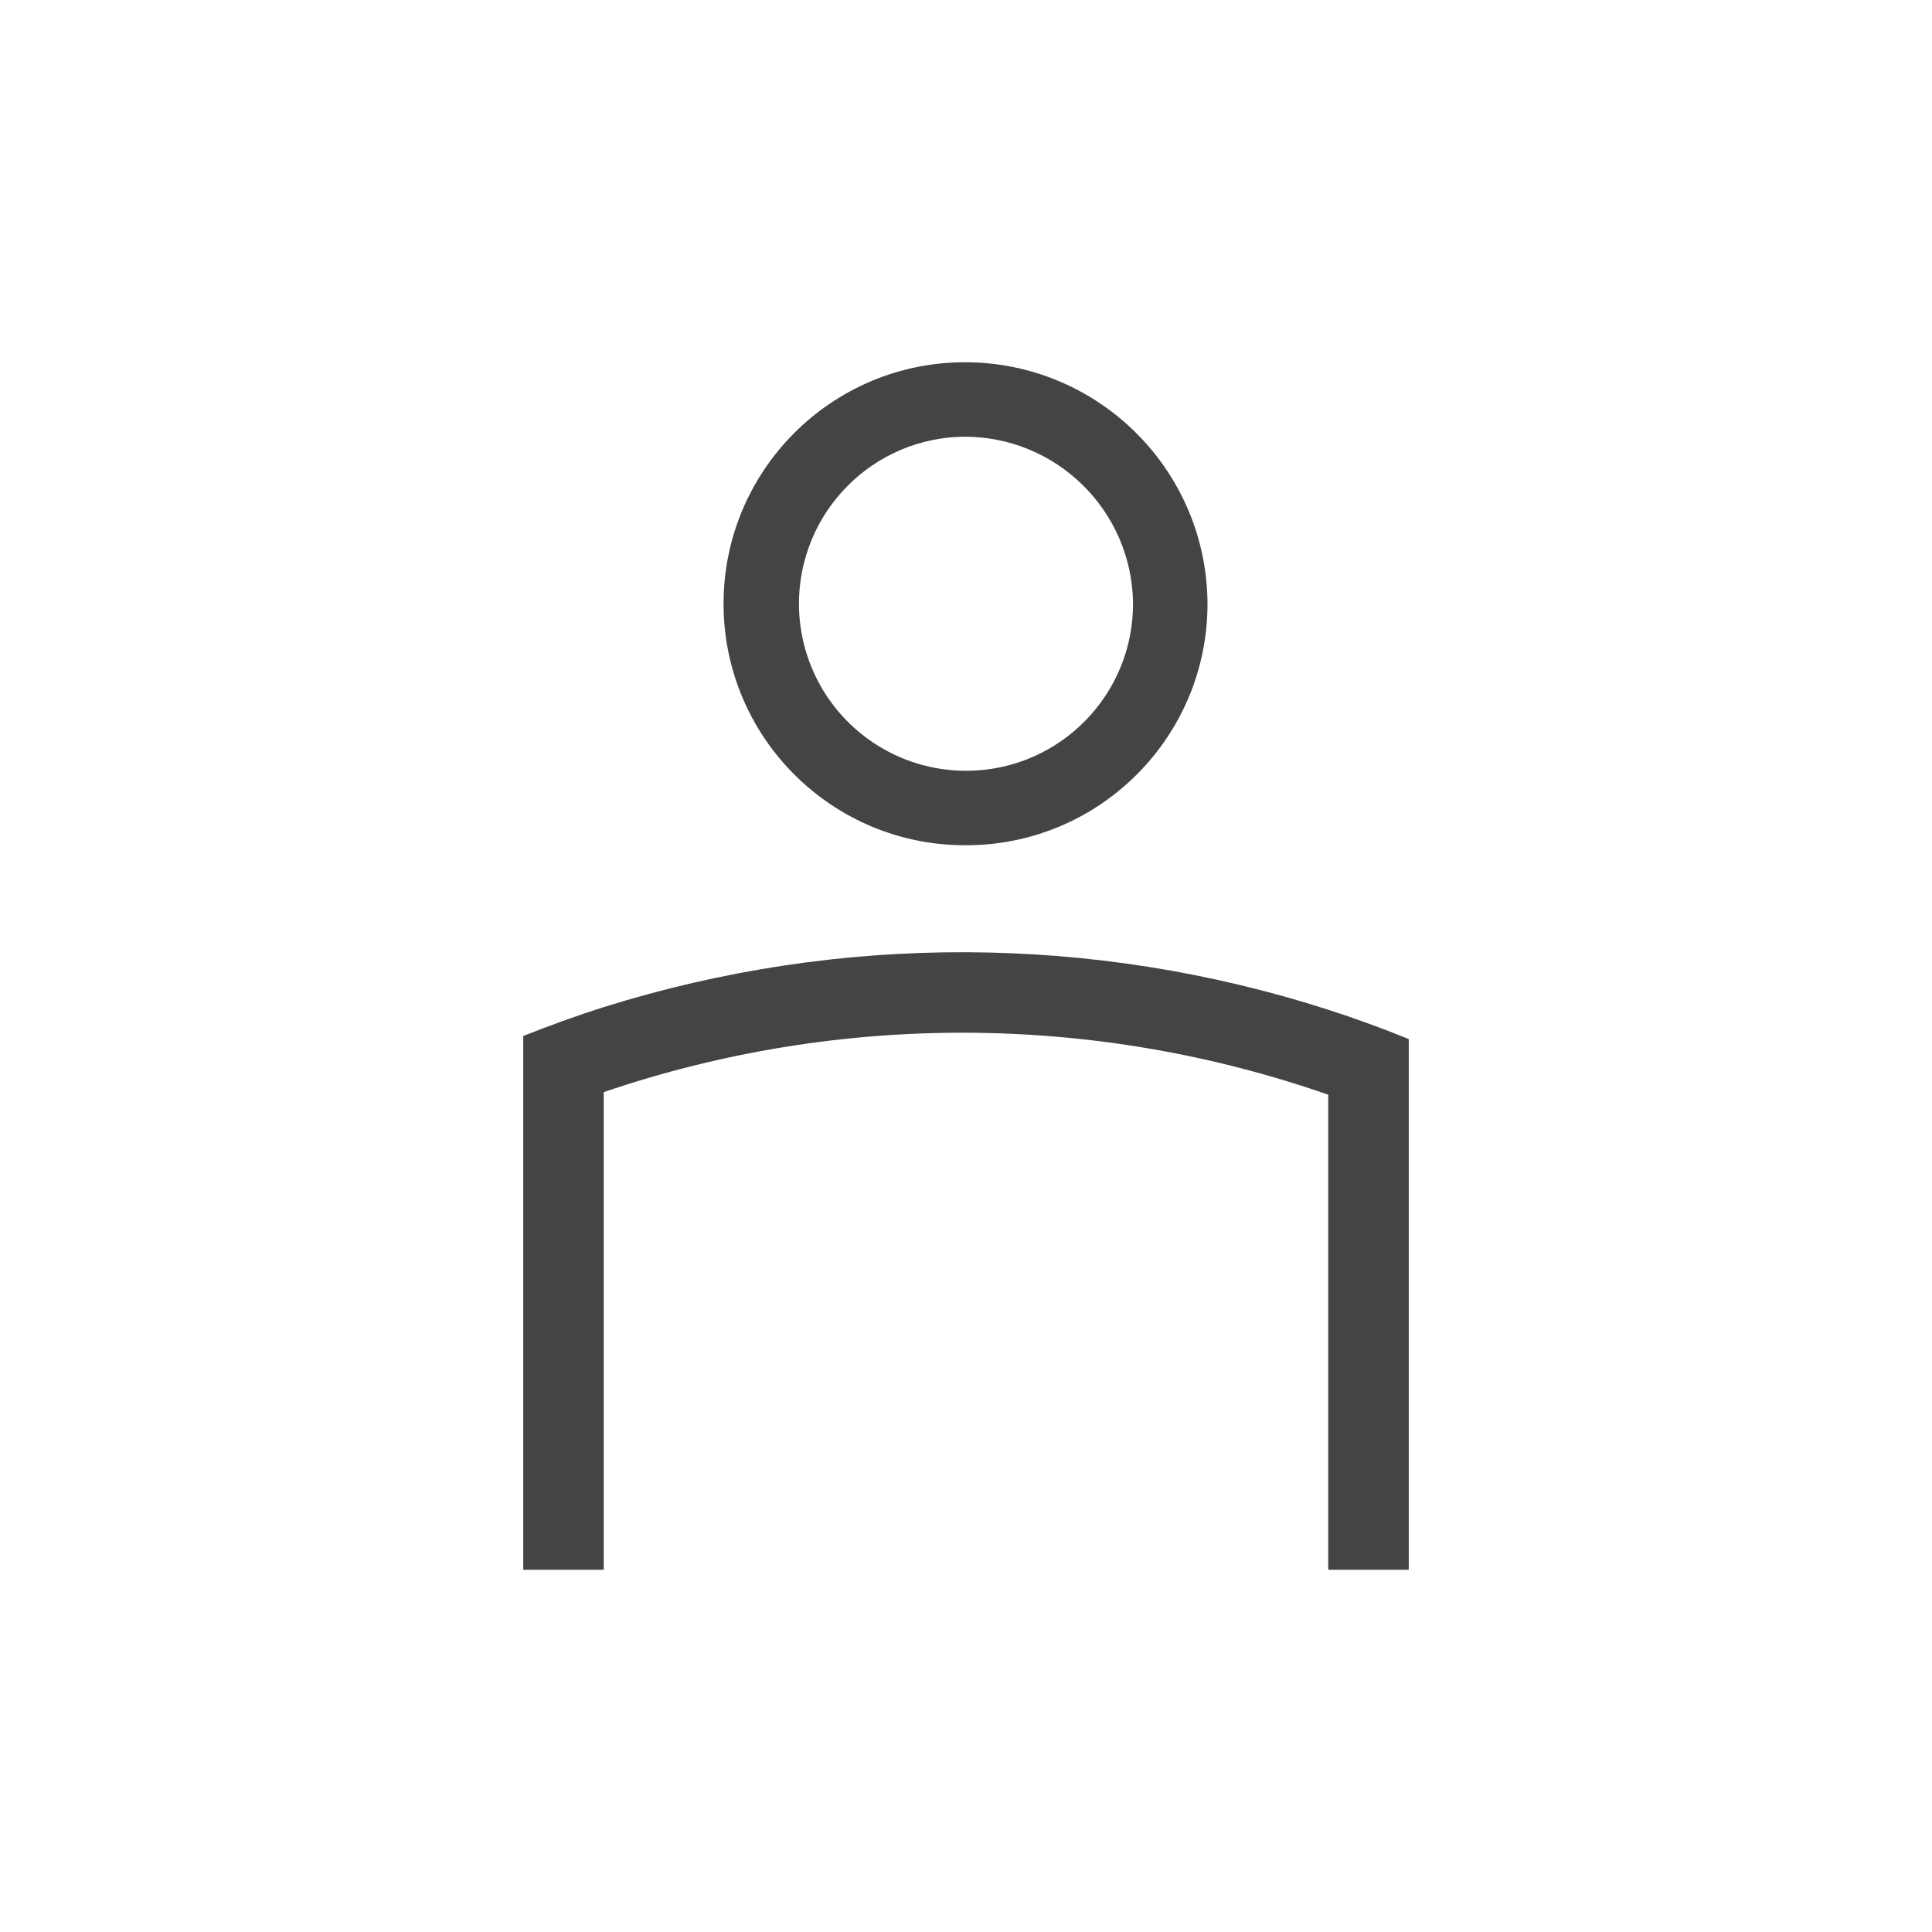
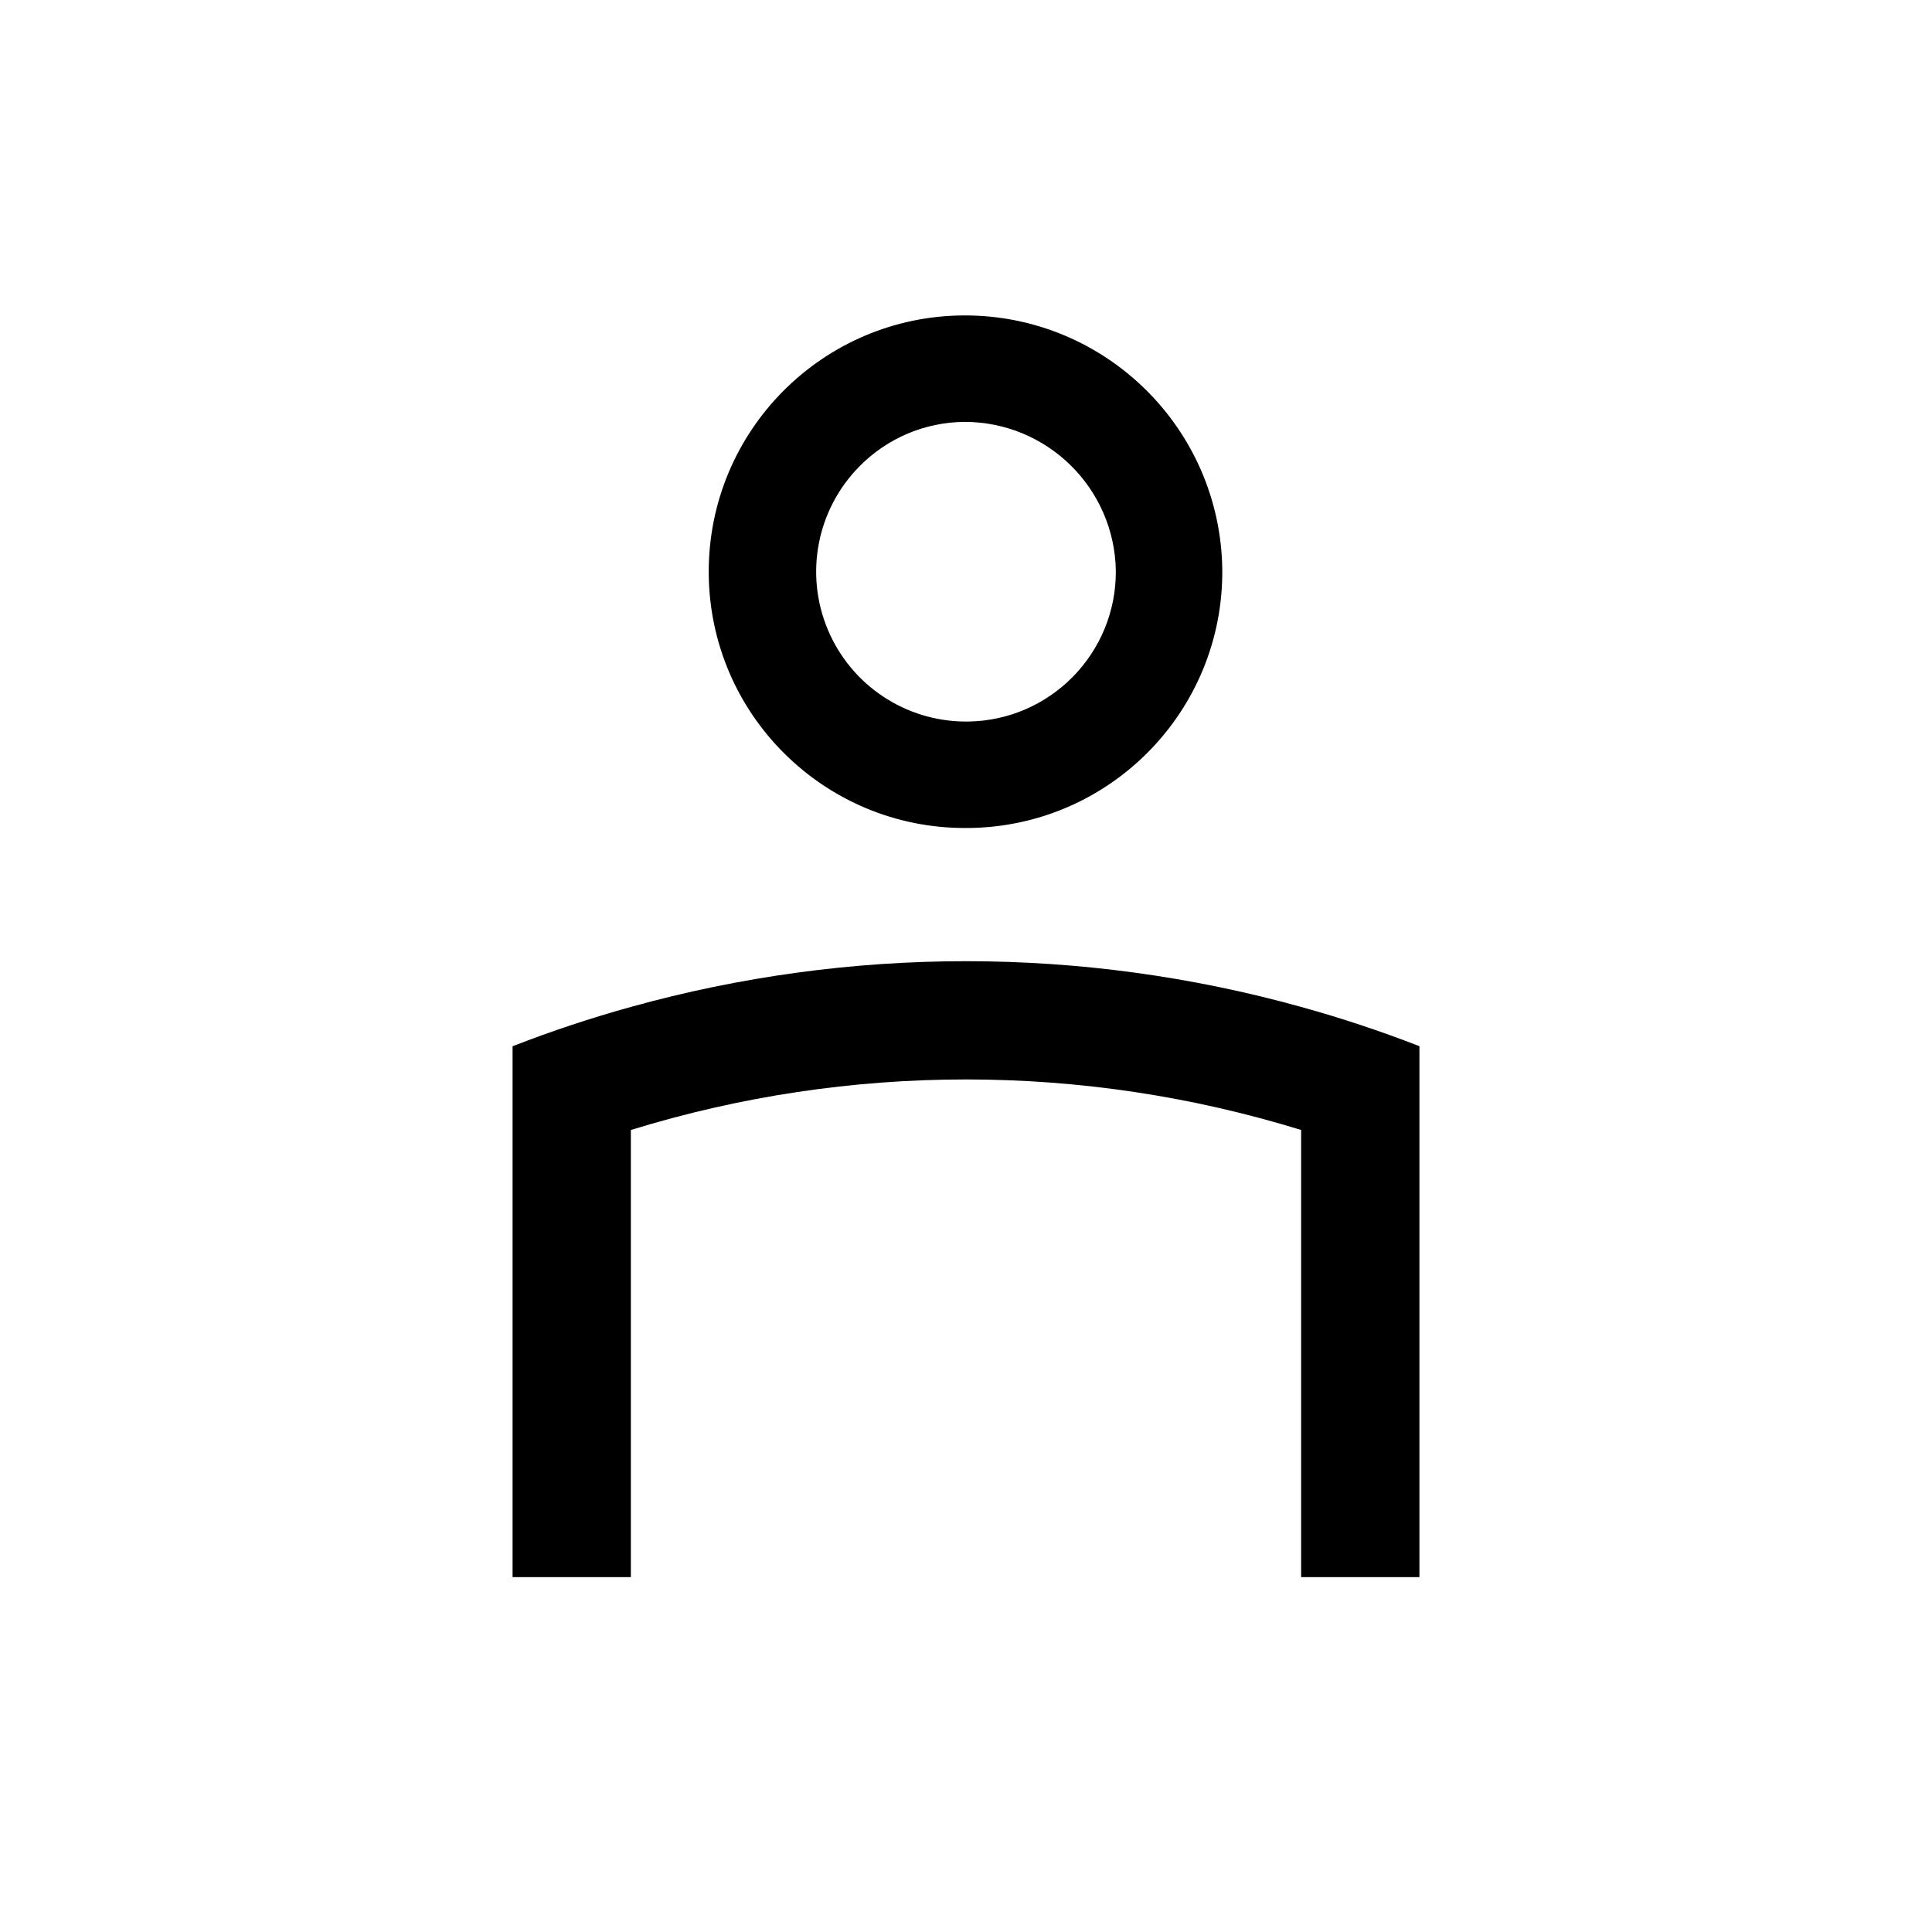
- <svg xmlns="http://www.w3.org/2000/svg" id="default" viewBox="0 0 96 96">
-   <path d="M48,42h.093A11.998,11.998,0,0,0,60,29.907,12.055,12.055,0,0,0,47.907,18,12,12,0,0,0,48,42ZM42.085,24.176A8.248,8.248,0,0,1,47.921,21.7,8.371,8.371,0,0,1,56.3,29.936,8.298,8.298,0,0,1,48.093,38.3H48a8.301,8.301,0,0,1-5.915-14.124Z" fill="#444" />
-   <path d="M66,50.173a59.397,59.397,0,0,0-36-.129c-1.357.427-2.687.914-4,1.434V78h4V54.267a55.225,55.225,0,0,1,36,.129V78h4V51.629C68.688,51.099,67.356,50.61,66,50.173Z" fill="#444" />
+ <svg xmlns="http://www.w3.org/2000/svg" id="mouseover" viewBox="0 0 49 49">
+   <path d="M24.5,21h.05A6.499,6.499,0,0,0,31,14.45,6.53,6.53,0,0,0,24.45,8a6.5,6.5,0,0,0,.05,13Zm-2.708-9.166A3.776,3.776,0,0,1,24.46,10.7a3.837,3.837,0,0,1,3.84,3.771A3.799,3.799,0,0,1,24.55,18.3H24.5a3.8,3.8,0,0,1-2.708-6.466Z" />
+   <path d="M33,25.538a31.725,31.725,0,0,0-17,0,31.314,31.314,0,0,0-3,.997V40h3V28.659a28.823,28.823,0,0,1,17,0V40h3V26.534A31.314,31.314,0,0,0,33,25.538Z" />
</svg>
